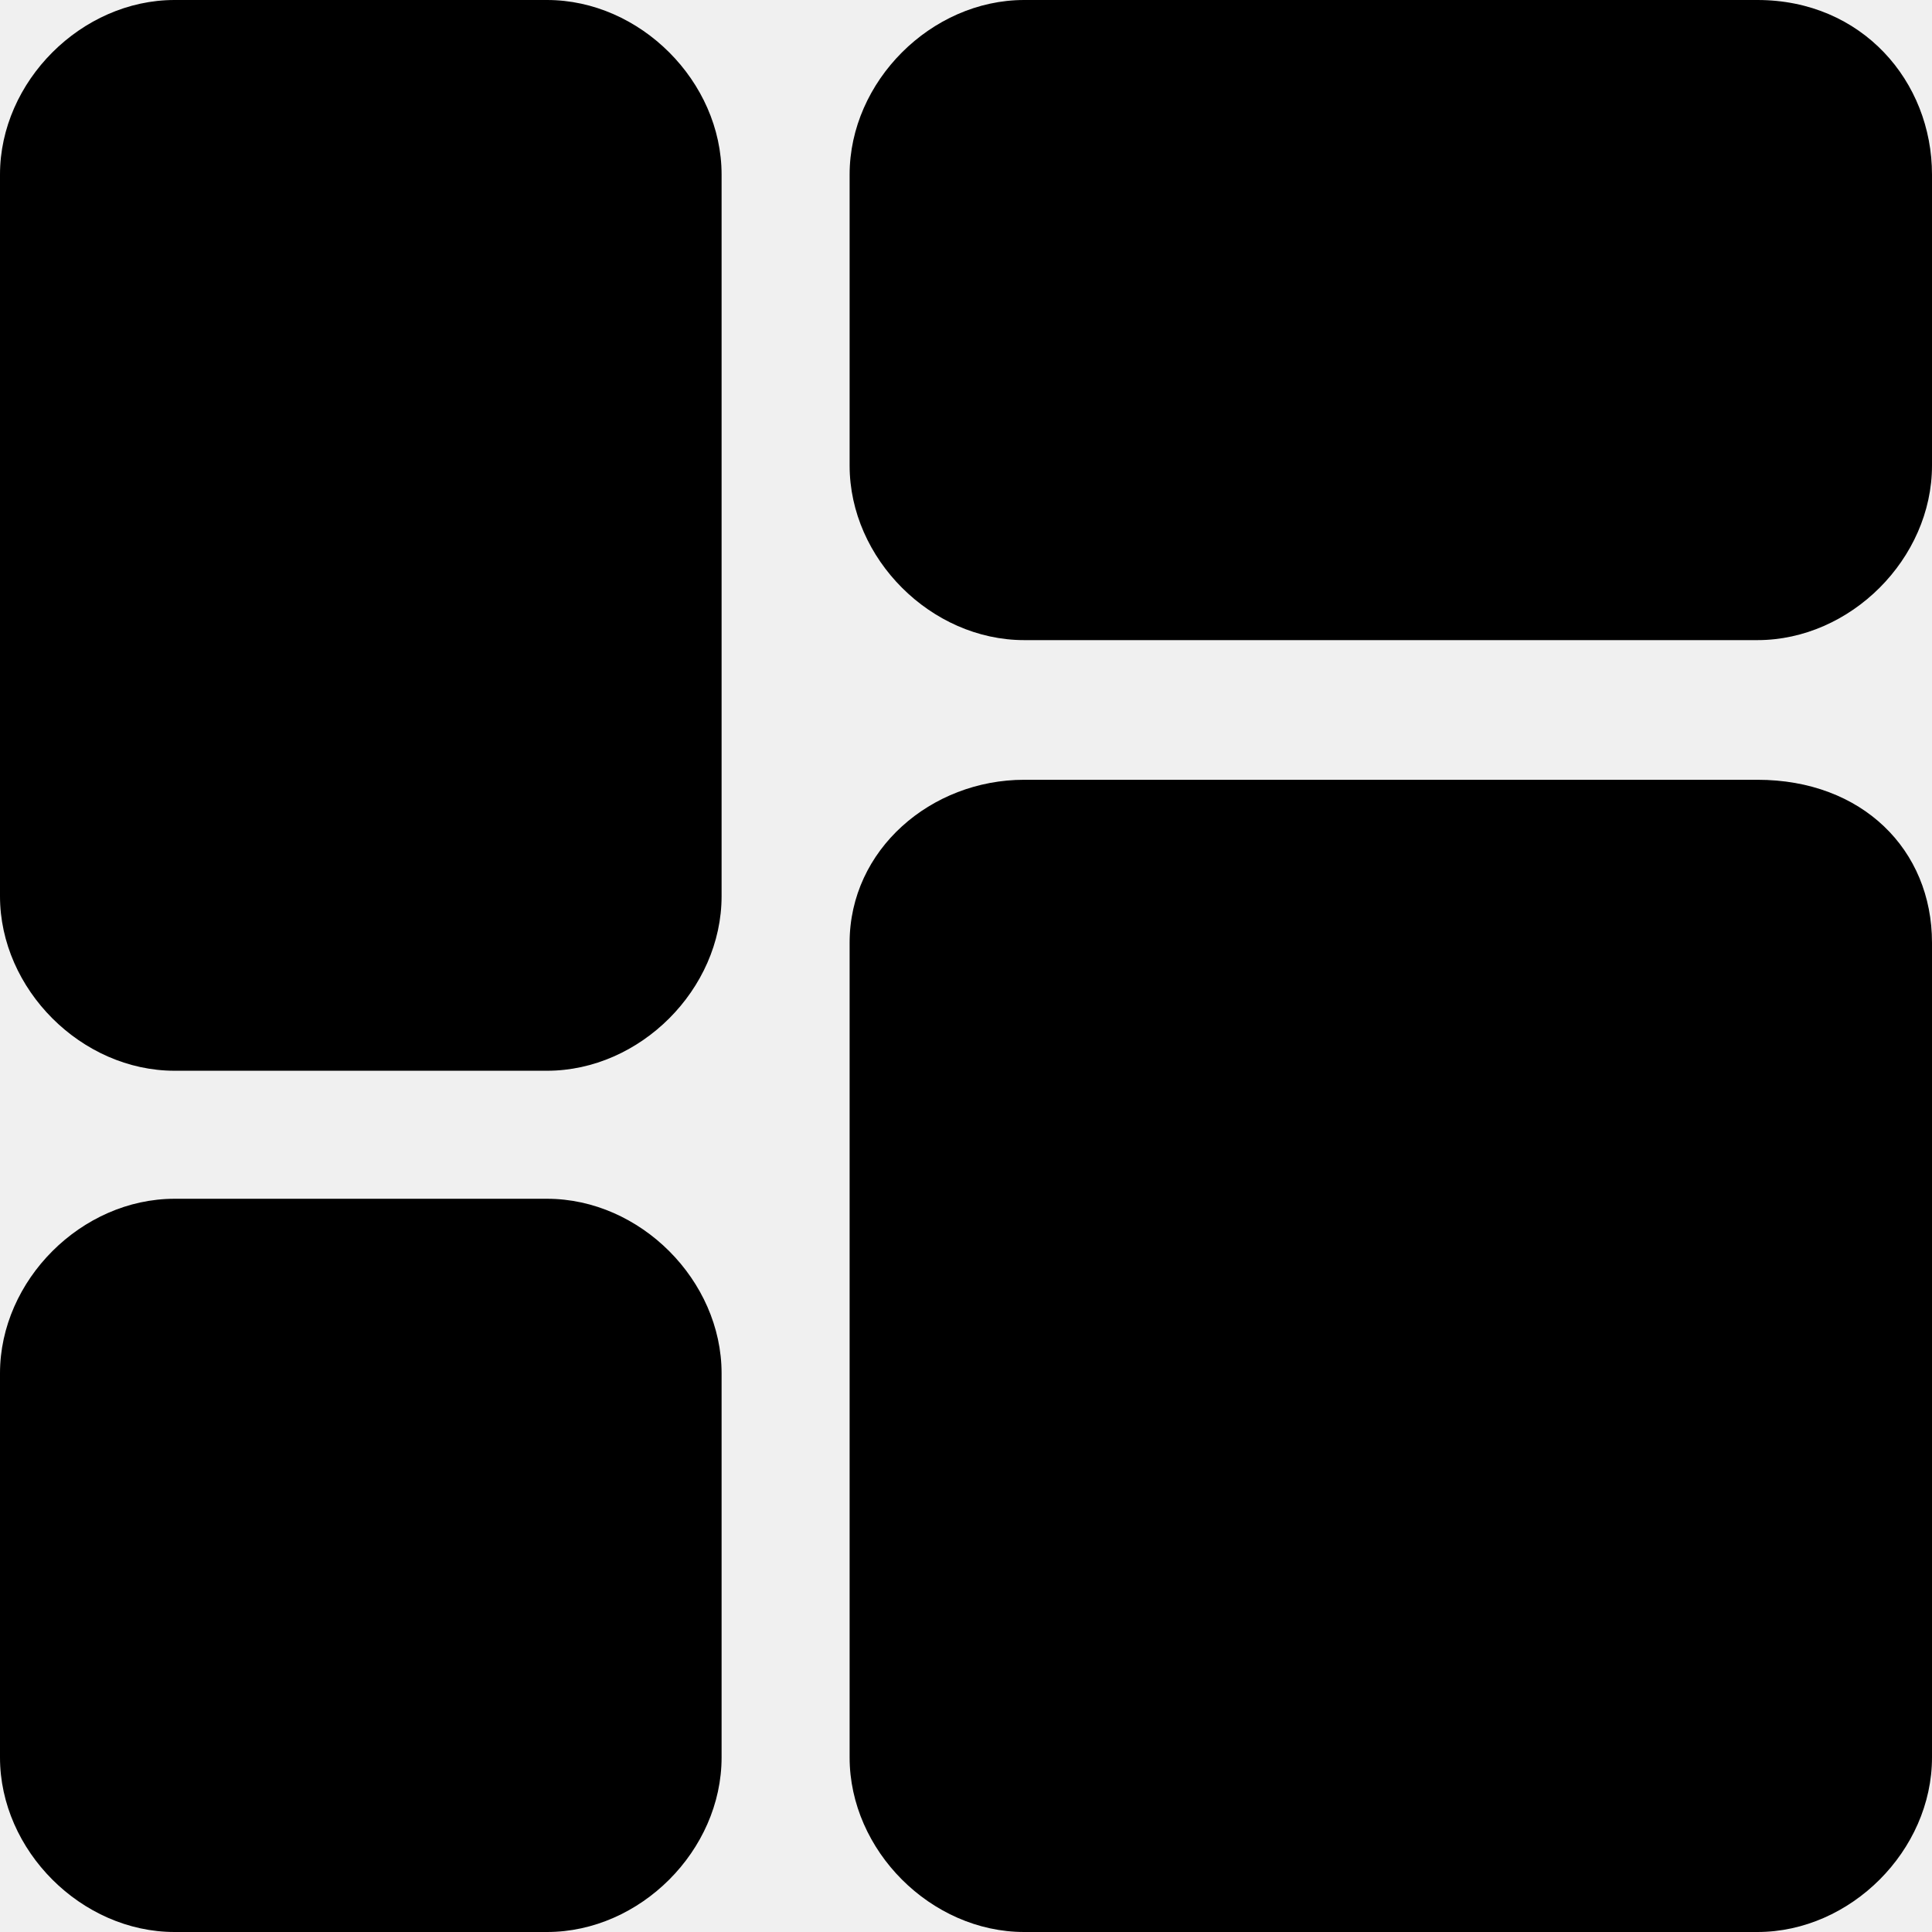
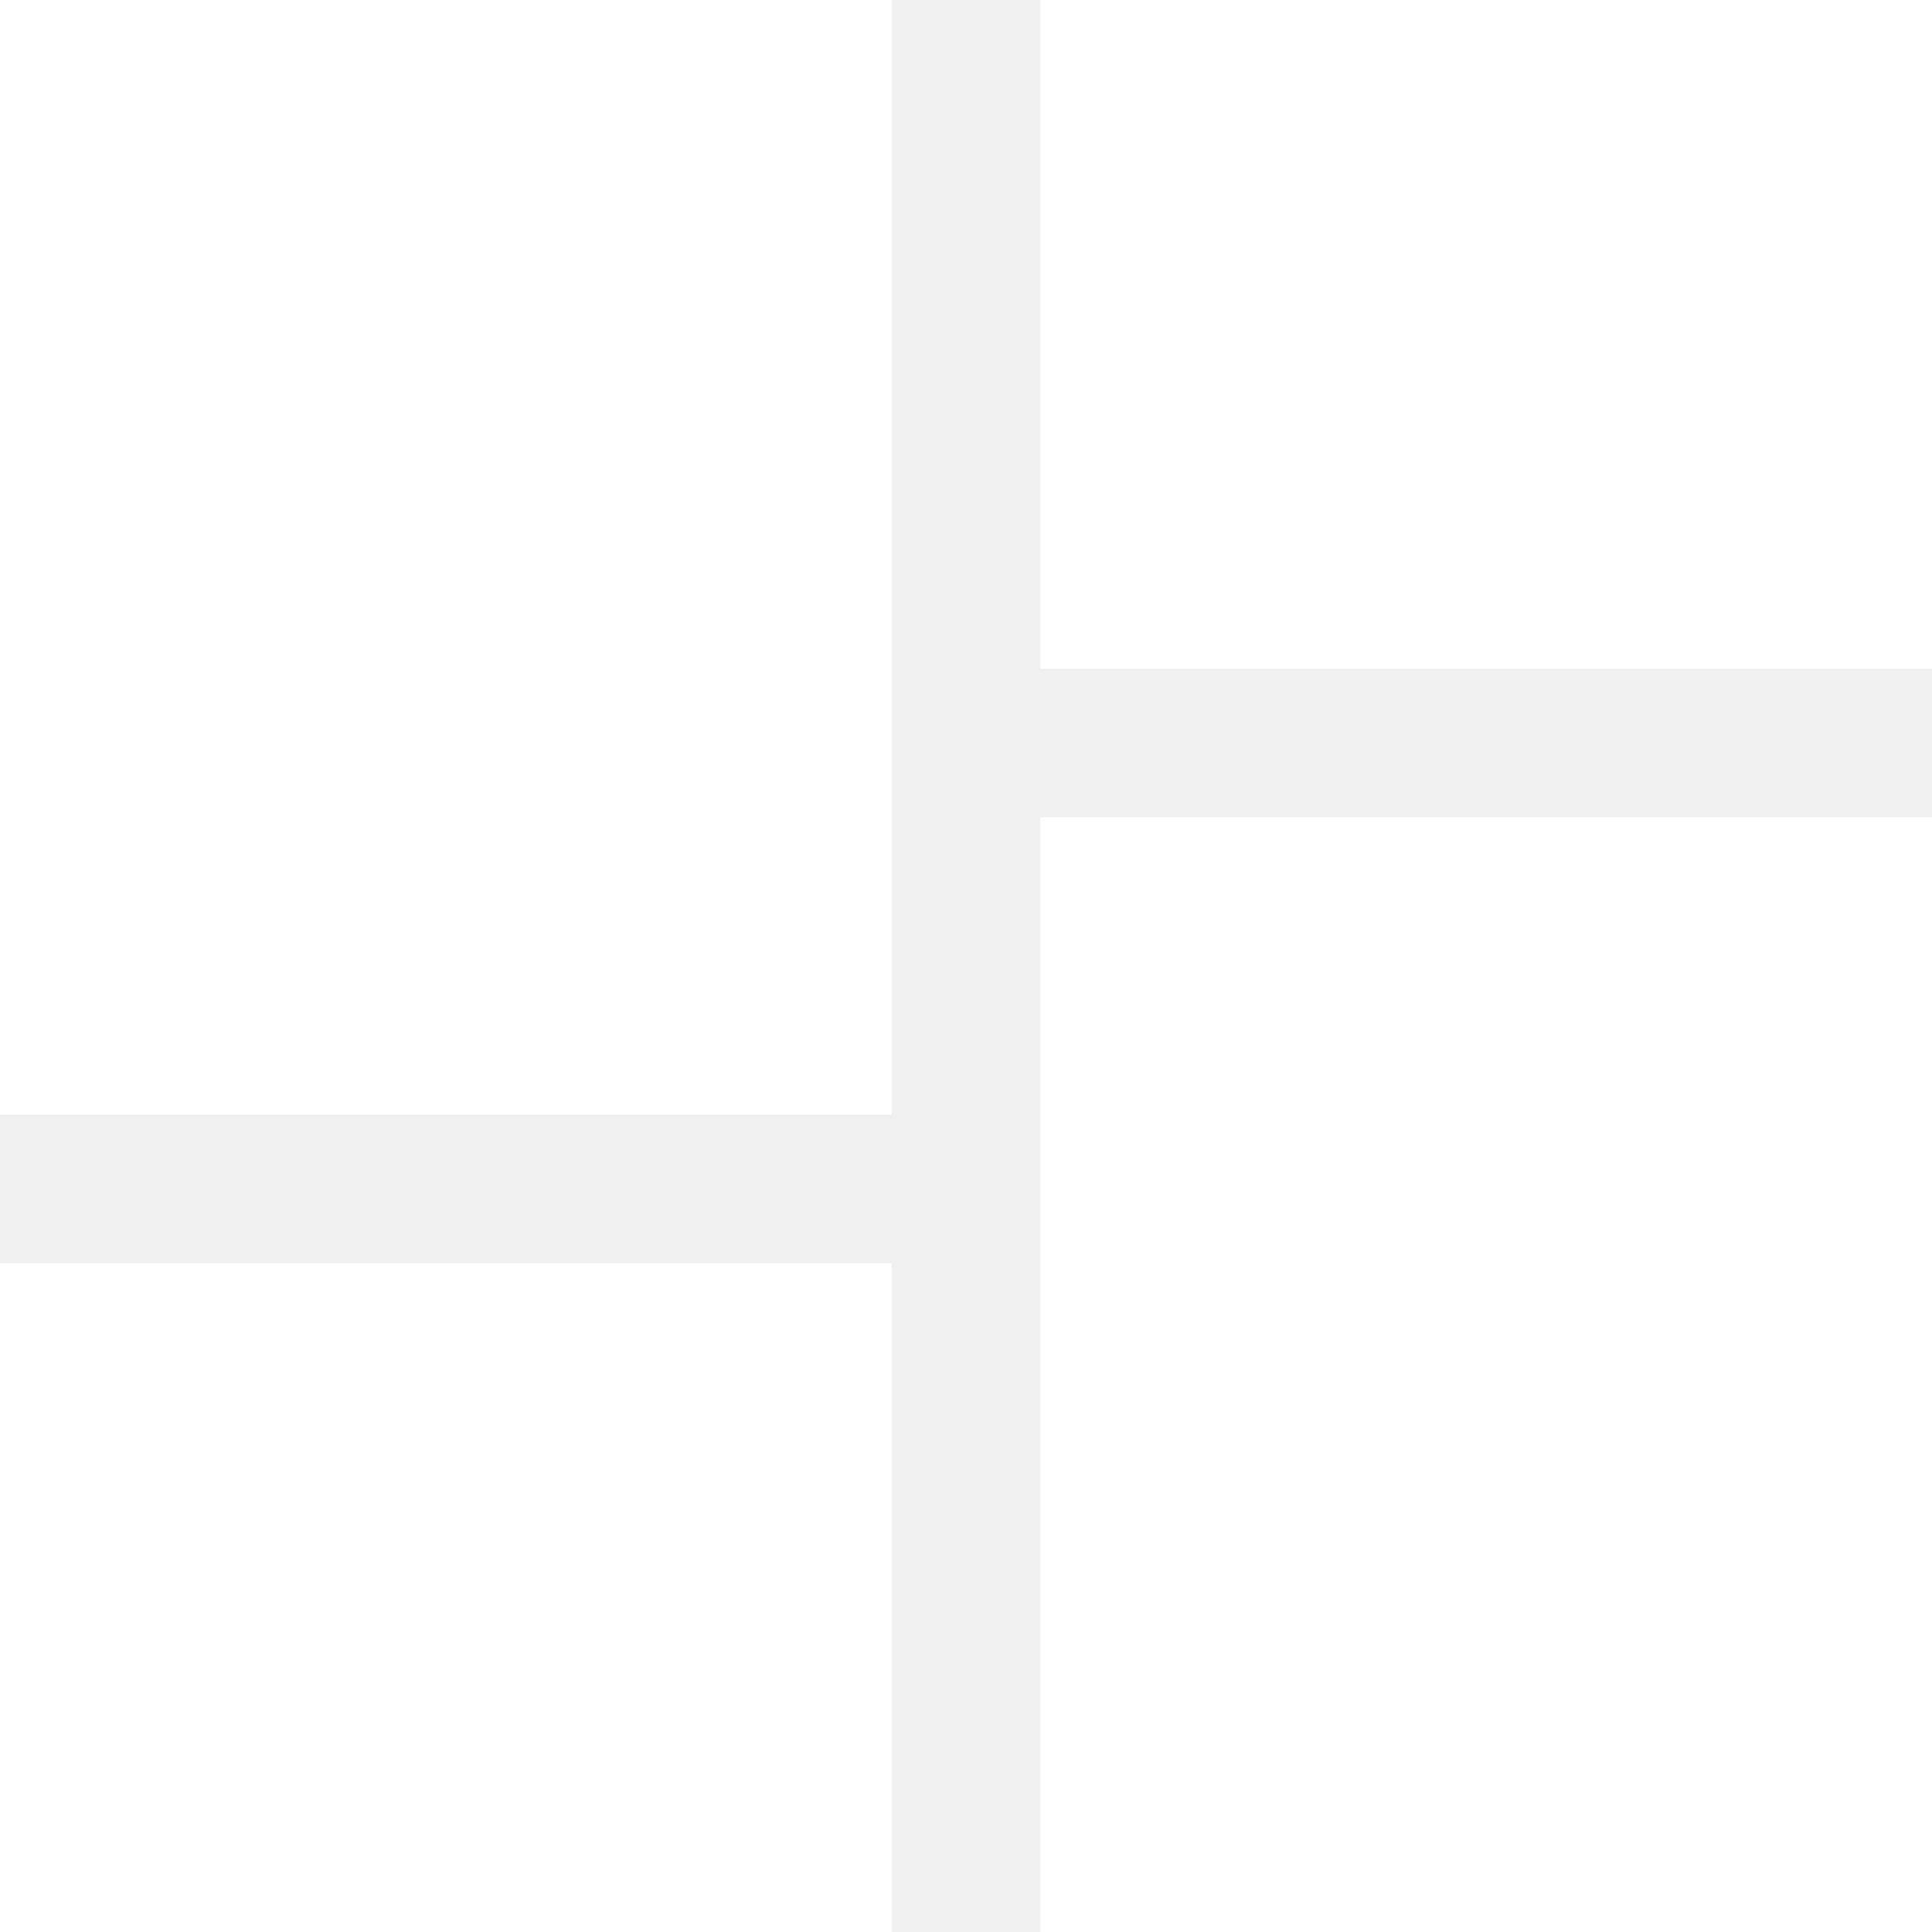
- <svg xmlns="http://www.w3.org/2000/svg" viewBox="0 0 16.6 16.6" x="0px" y="0px">
-   <path d="M6.2,1.5v6.2c0,0.8-0.7,1.5-1.5,1.5H1.5C0.7,9.2,0,8.5,0,7.7V1.5C0,0.7,0.7,0,1.5,0h3.2C5.5,0,6.2,0.7,6.2,1.5z M4.7,10.3  H1.5C0.7,10.3,0,11,0,11.8v3.3c0,0.8,0.7,1.5,1.5,1.5h3.2c0.8,0,1.5-0.7,1.5-1.5v-3.3C6.2,11,5.5,10.3,4.7,10.3z M15.1,6.7H8.8  C8,6.7,7.3,7.3,7.3,8.1v7c0,0.8,0.7,1.5,1.5,1.5h6.3c0.8,0,1.5-0.7,1.5-1.5v-7C16.6,7.3,16,6.7,15.1,6.7z M15.1,0H8.8  C8,0,7.3,0.7,7.3,1.5V4c0,0.8,0.7,1.5,1.5,1.5h6.3c0.8,0,1.5-0.7,1.5-1.5V1.5C16.6,0.7,16,0,15.1,0z" />
+ <svg xmlns="http://www.w3.org/2000/svg" width="30" height="30" viewBox="0 0 30 30" fill="none">
+   <rect width="13.846" height="17.308" fill="white" />
+   <rect x="30" y="30" width="13.846" height="17.308" transform="rotate(-180 30 30)" fill="white" />
+   <rect y="19.615" width="13.846" height="10.385" fill="white" />
+   <rect x="30" y="10.385" width="13.846" height="10.385" transform="rotate(-180 30 10.3846)" fill="white" />
</svg>
